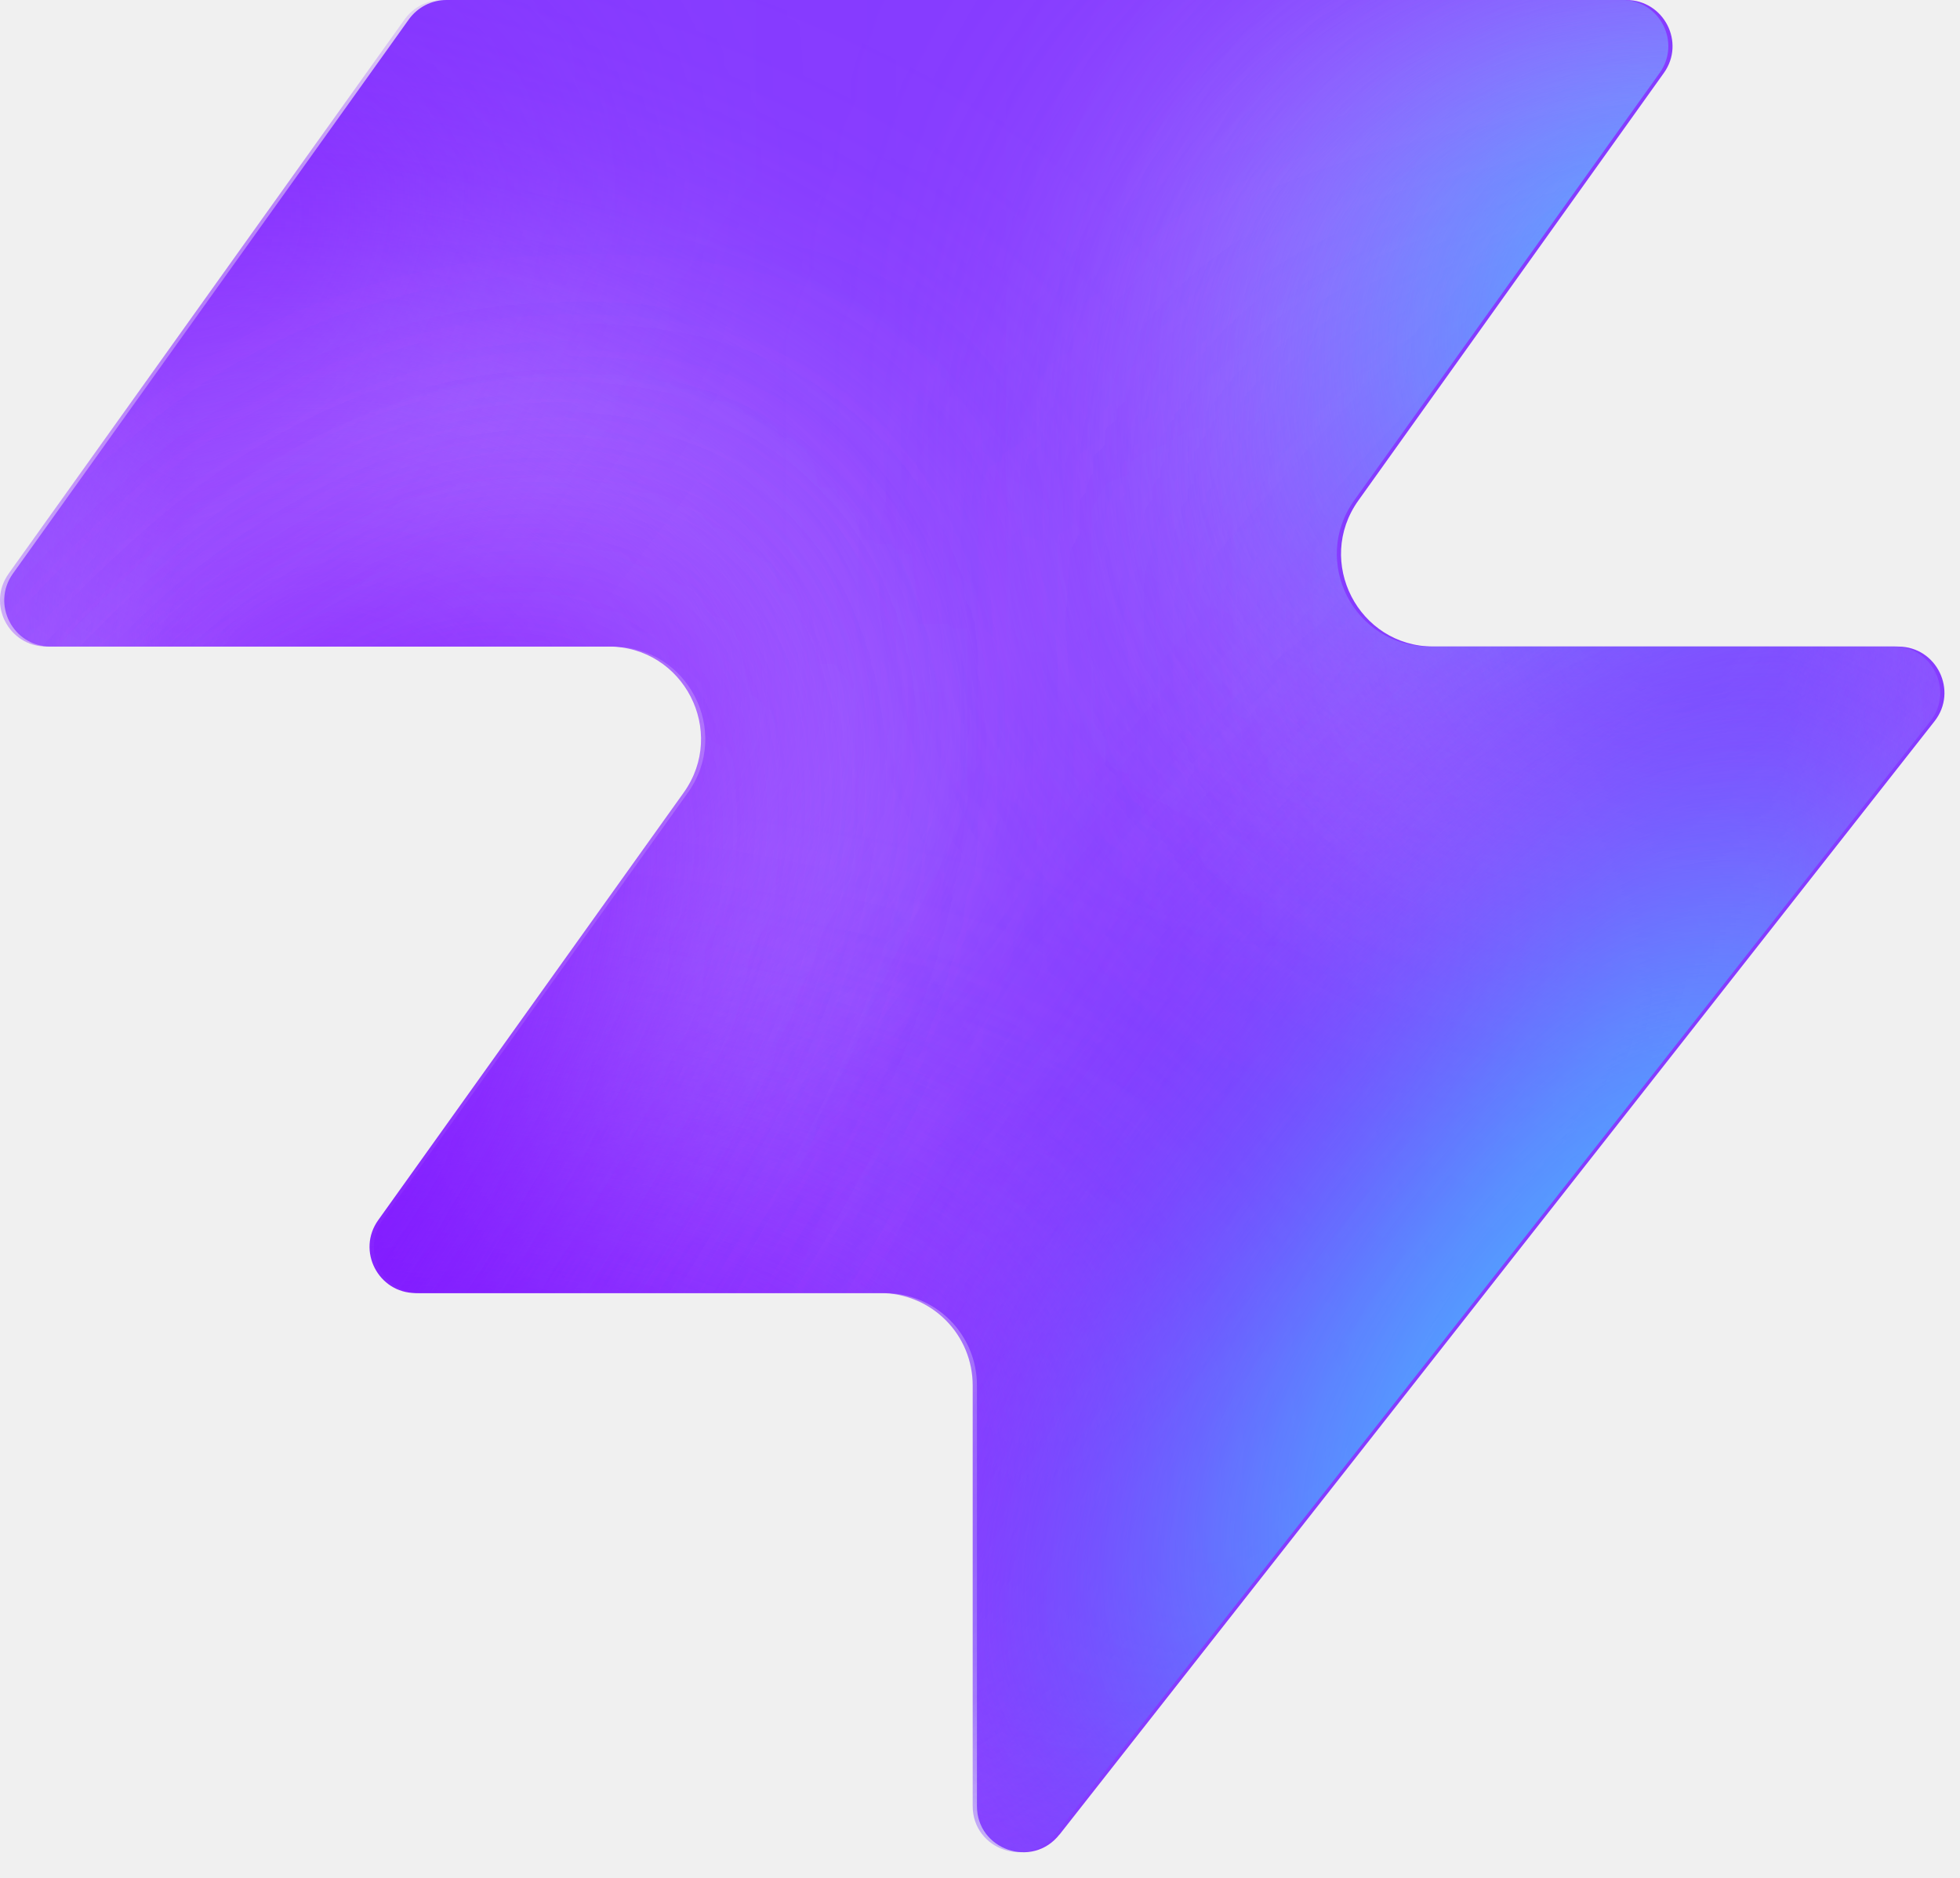
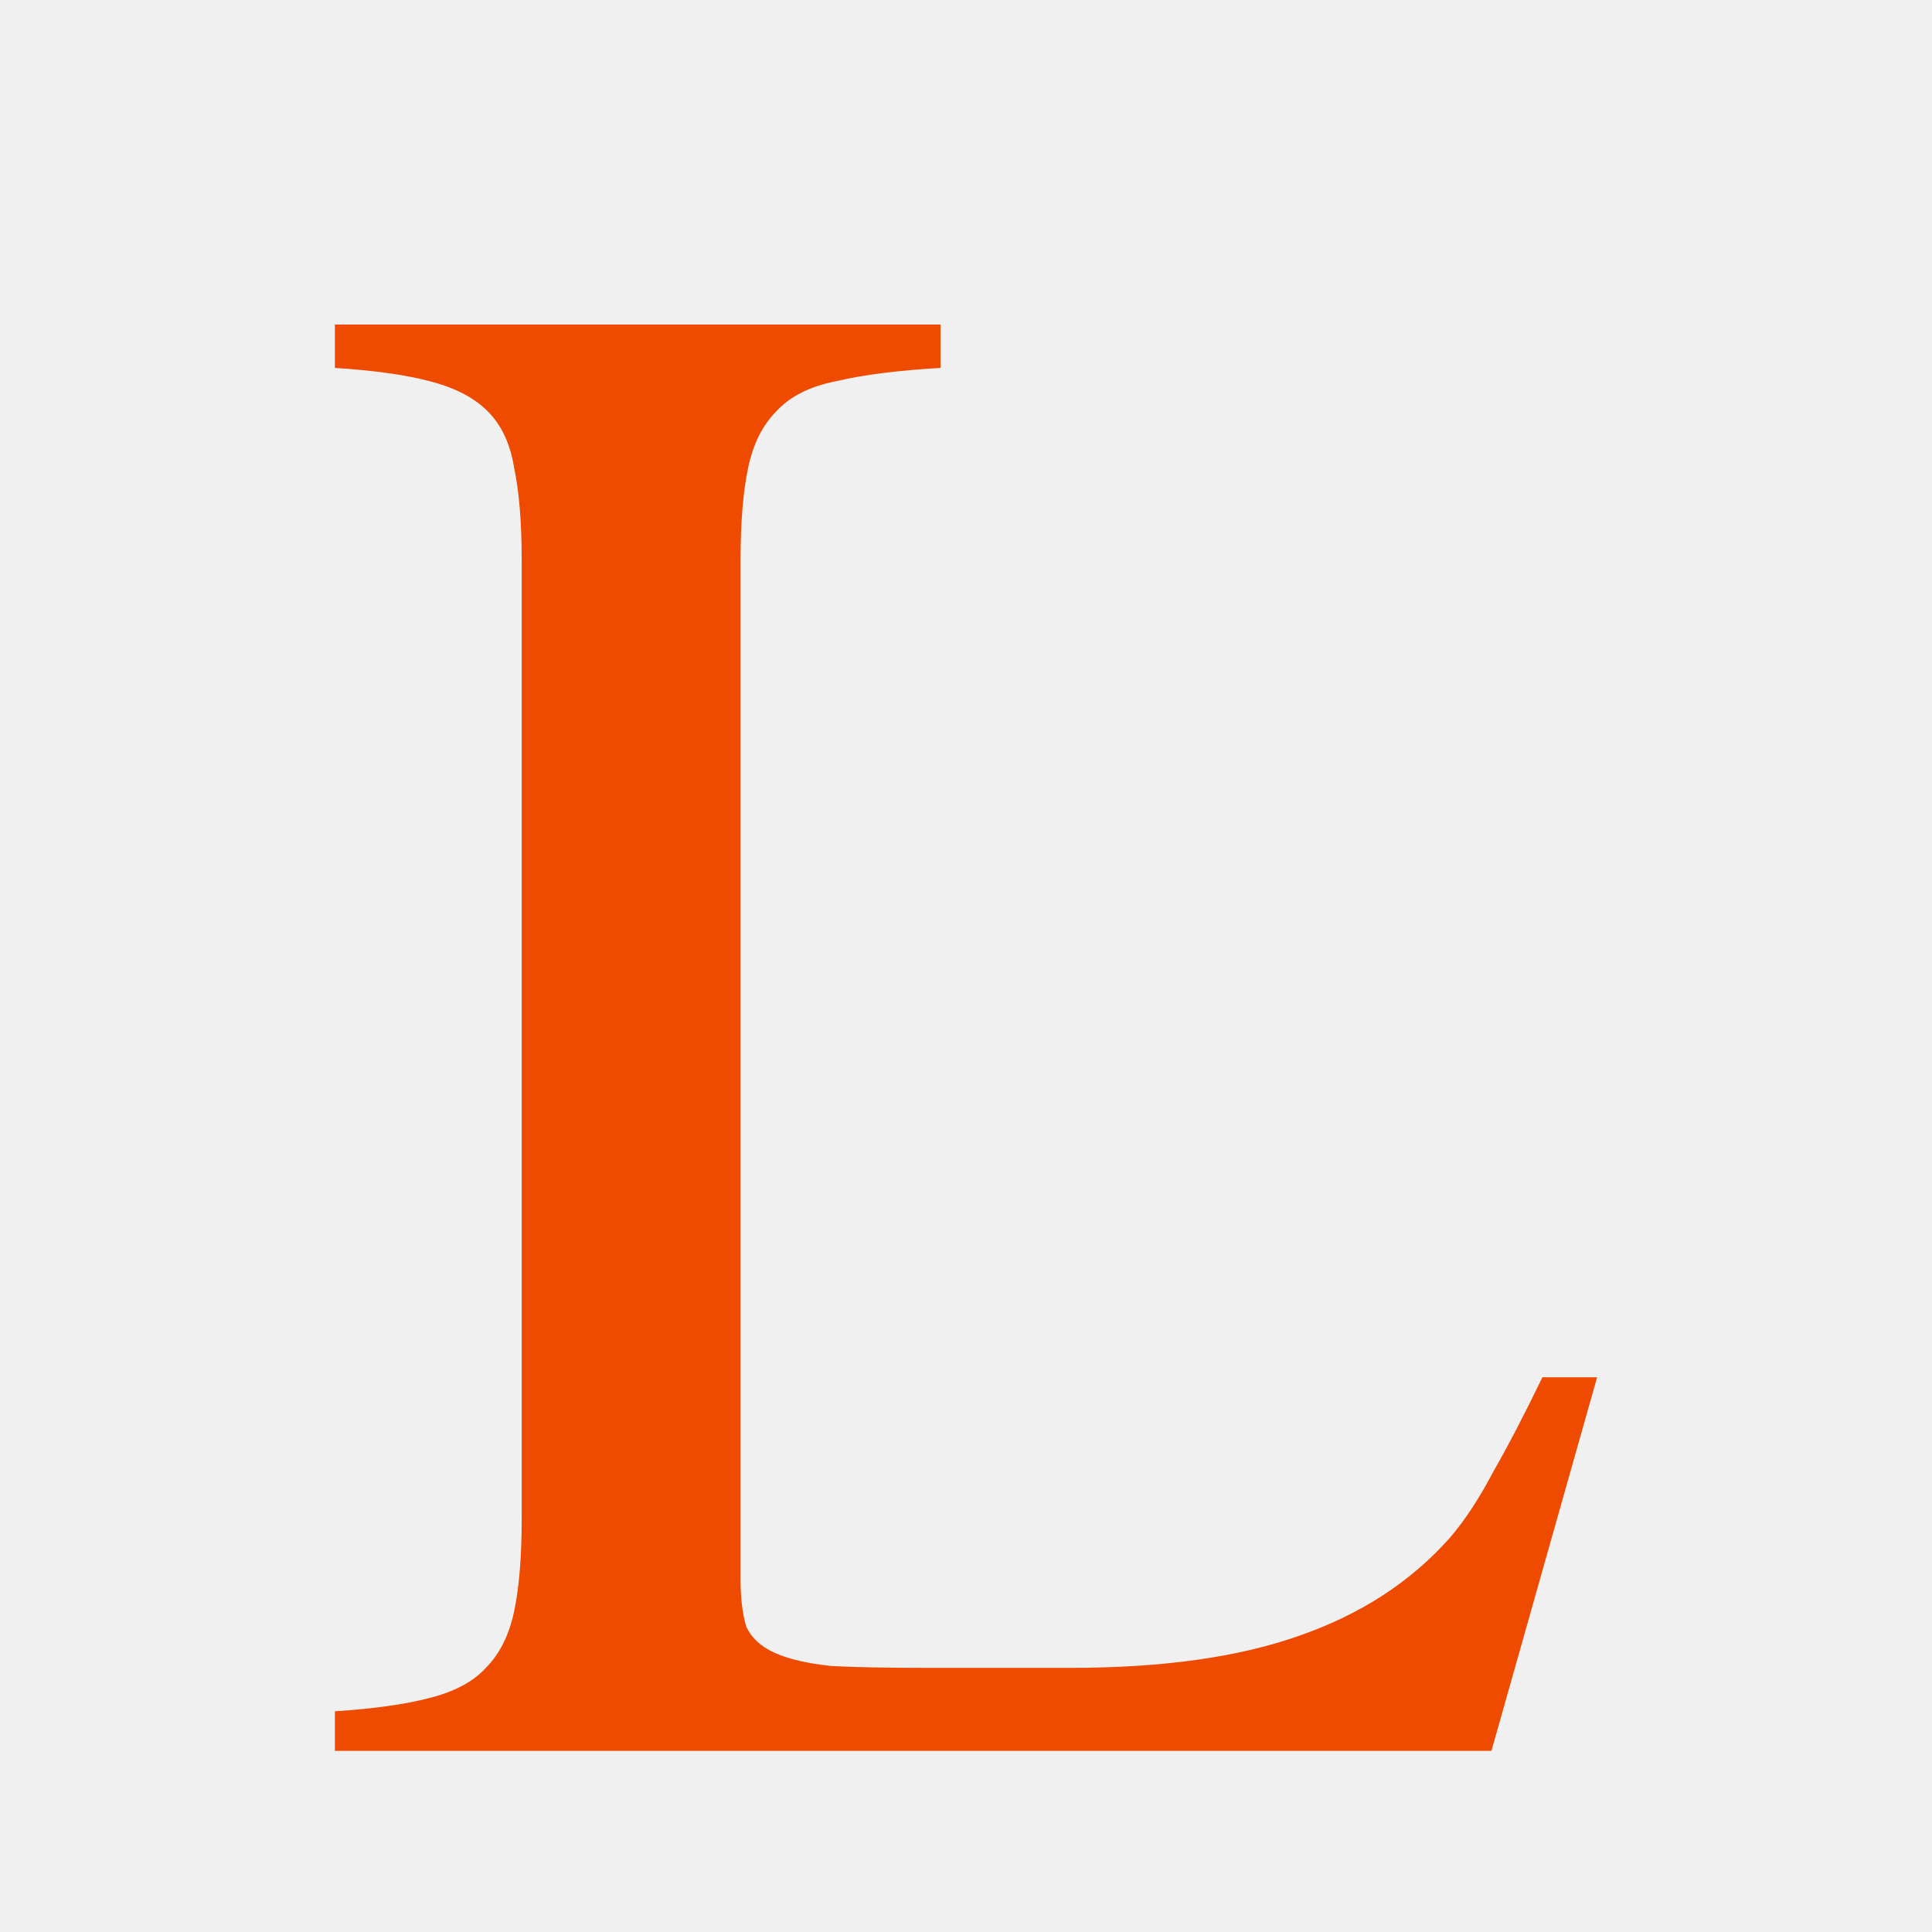
- <svg xmlns="http://www.w3.org/2000/svg" width="48" height="46" fill="none" viewBox="0 0 48 46">
-   <path fill="#863bff" d="M25.946 44.938c-.664.845-2.021.375-2.021-.698V33.937a2.26 2.26 0 0 0-2.262-2.262H10.287c-.92 0-1.456-1.04-.92-1.788l7.48-10.471c1.07-1.497 0-3.578-1.842-3.578H1.237c-.92 0-1.456-1.04-.92-1.788L10.013.474c.214-.297.556-.474.92-.474h28.894c.92 0 1.456 1.04.92 1.788l-7.48 10.471c-1.07 1.498 0 3.579 1.842 3.579h11.377c.943 0 1.473 1.088.89 1.83L25.947 44.94z" style="fill:#863bff;fill:color(display-p3 .525 .23 1);fill-opacity:1" />
-   <mask id="a" width="48" height="46" x="0" y="0" maskUnits="userSpaceOnUse" style="mask-type:alpha">
-     <path fill="#000" d="M25.842 44.938c-.664.844-2.021.375-2.021-.698V33.937a2.26 2.26 0 0 0-2.262-2.262H10.183c-.92 0-1.456-1.04-.92-1.788l7.48-10.471c1.07-1.498 0-3.579-1.842-3.579H1.133c-.92 0-1.456-1.04-.92-1.787L9.91.473c.214-.297.556-.474.92-.474h28.894c.92 0 1.456 1.04.92 1.788l-7.48 10.471c-1.07 1.498 0 3.578 1.842 3.578h11.377c.943 0 1.473 1.088.89 1.832L25.843 44.94z" style="fill:#000;fill-opacity:1" />
-   </mask>
-   <g mask="url(#a)">
-     <g filter="url(#b)">
-       <ellipse cx="5.508" cy="14.704" fill="#ede6ff" rx="5.508" ry="14.704" style="fill:#ede6ff;fill:color(display-p3 .927 .903 1);fill-opacity:1" transform="matrix(.00324 1 1 -.00324 -4.47 31.516)" />
-     </g>
-     <g filter="url(#c)">
-       <ellipse cx="10.399" cy="29.851" fill="#ede6ff" rx="10.399" ry="29.851" style="fill:#ede6ff;fill:color(display-p3 .927 .903 1);fill-opacity:1" transform="matrix(.00324 1 1 -.00324 -39.328 7.883)" />
-     </g>
-     <g filter="url(#d)">
-       <ellipse cx="5.508" cy="30.487" fill="#7e14ff" rx="5.508" ry="30.487" style="fill:#7e14ff;fill:color(display-p3 .492 .077 1);fill-opacity:1" transform="rotate(89.814 -25.913 -14.639)scale(1 -1)" />
-     </g>
-     <g filter="url(#e)">
-       <ellipse cx="5.508" cy="30.599" fill="#7e14ff" rx="5.508" ry="30.599" style="fill:#7e14ff;fill:color(display-p3 .492 .077 1);fill-opacity:1" transform="rotate(89.814 -32.644 -3.334)scale(1 -1)" />
-     </g>
-     <g filter="url(#f)">
-       <ellipse cx="5.508" cy="30.599" fill="#7e14ff" rx="5.508" ry="30.599" style="fill:#7e14ff;fill:color(display-p3 .492 .077 1);fill-opacity:1" transform="matrix(.00324 1 1 -.00324 -34.34 30.47)" />
-     </g>
-     <g filter="url(#g)">
-       <ellipse cx="14.072" cy="22.078" fill="#ede6ff" rx="14.072" ry="22.078" style="fill:#ede6ff;fill:color(display-p3 .927 .903 1);fill-opacity:1" transform="rotate(93.35 24.506 48.493)scale(-1 1)" />
-     </g>
-     <g filter="url(#h)">
-       <ellipse cx="3.47" cy="21.501" fill="#7e14ff" rx="3.47" ry="21.501" style="fill:#7e14ff;fill:color(display-p3 .492 .077 1);fill-opacity:1" transform="rotate(89.009 28.708 47.59)scale(-1 1)" />
-     </g>
-     <g filter="url(#i)">
-       <ellipse cx="3.47" cy="21.501" fill="#7e14ff" rx="3.47" ry="21.501" style="fill:#7e14ff;fill:color(display-p3 .492 .077 1);fill-opacity:1" transform="rotate(89.009 28.708 47.59)scale(-1 1)" />
-     </g>
-     <g filter="url(#j)">
-       <ellipse cx=".387" cy="8.972" fill="#7e14ff" rx="4.407" ry="29.108" style="fill:#7e14ff;fill:color(display-p3 .492 .077 1);fill-opacity:1" transform="rotate(39.51 .387 8.972)" />
-     </g>
-     <g filter="url(#k)">
-       <ellipse cx="47.523" cy="-6.092" fill="#7e14ff" rx="4.407" ry="29.108" style="fill:#7e14ff;fill:color(display-p3 .492 .077 1);fill-opacity:1" transform="rotate(37.892 47.523 -6.092)" />
-     </g>
-     <g filter="url(#l)">
-       <ellipse cx="41.412" cy="6.333" fill="#47bfff" rx="5.971" ry="9.665" style="fill:#47bfff;fill:color(display-p3 .28 .748 1);fill-opacity:1" transform="rotate(37.892 41.412 6.333)" />
-     </g>
-     <g filter="url(#m)">
-       <ellipse cx="-1.879" cy="38.332" fill="#7e14ff" rx="4.407" ry="29.108" style="fill:#7e14ff;fill:color(display-p3 .492 .077 1);fill-opacity:1" transform="rotate(37.892 -1.88 38.332)" />
-     </g>
-     <g filter="url(#n)">
-       <ellipse cx="-1.879" cy="38.332" fill="#7e14ff" rx="4.407" ry="29.108" style="fill:#7e14ff;fill:color(display-p3 .492 .077 1);fill-opacity:1" transform="rotate(37.892 -1.88 38.332)" />
-     </g>
-     <g filter="url(#o)">
-       <ellipse cx="35.651" cy="29.907" fill="#7e14ff" rx="4.407" ry="29.108" style="fill:#7e14ff;fill:color(display-p3 .492 .077 1);fill-opacity:1" transform="rotate(37.892 35.651 29.907)" />
-     </g>
-     <g filter="url(#p)">
-       <ellipse cx="38.418" cy="32.4" fill="#47bfff" rx="5.971" ry="15.297" style="fill:#47bfff;fill:color(display-p3 .28 .748 1);fill-opacity:1" transform="rotate(37.892 38.418 32.4)" />
-     </g>
+ <svg xmlns="http://www.w3.org/2000/svg" width="32" height="32" viewBox="0 0 32 32" fill="none">
+   <g clip-path="url(#clip0_928_6697)">
+     <path d="M26.453 22.812L24.703 29H5.547V28.344C6.193 28.302 6.714 28.229 7.109 28.125C7.526 28.021 7.839 27.854 8.047 27.625C8.276 27.396 8.432 27.083 8.516 26.688C8.599 26.292 8.641 25.781 8.641 25.156V9.281C8.641 8.656 8.599 8.146 8.516 7.75C8.453 7.354 8.307 7.042 8.078 6.812C7.849 6.583 7.526 6.417 7.109 6.312C6.714 6.208 6.193 6.135 5.547 6.094V5.375H15.578V6.094C14.87 6.135 14.297 6.208 13.859 6.312C13.422 6.396 13.088 6.562 12.859 6.812C12.63 7.042 12.474 7.354 12.391 7.75C12.307 8.146 12.266 8.656 12.266 9.281V26.156C12.266 26.469 12.297 26.729 12.359 26.938C12.443 27.125 12.599 27.271 12.828 27.375C13.057 27.479 13.37 27.552 13.766 27.594C14.162 27.615 14.693 27.625 15.359 27.625H17.734C19.255 27.625 20.516 27.448 21.516 27.094C22.537 26.74 23.37 26.198 24.016 25.469C24.266 25.177 24.505 24.812 24.734 24.375C24.984 23.938 25.255 23.417 25.547 22.812H26.453Z" fill="#EE4B00" />
  </g>
  <defs>
-     <filter id="b" width="60.045" height="41.654" x="-19.77" y="16.149" color-interpolation-filters="sRGB" filterUnits="userSpaceOnUse">
-       <feFlood flood-opacity="0" result="BackgroundImageFix" />
-       <feBlend in="SourceGraphic" in2="BackgroundImageFix" result="shape" />
-       <feGaussianBlur result="effect1_foregroundBlur_2002_17158" stdDeviation="7.659" />
-     </filter>
-     <filter id="c" width="90.34" height="51.437" x="-54.613" y="-7.533" color-interpolation-filters="sRGB" filterUnits="userSpaceOnUse">
-       <feFlood flood-opacity="0" result="BackgroundImageFix" />
-       <feBlend in="SourceGraphic" in2="BackgroundImageFix" result="shape" />
-       <feGaussianBlur result="effect1_foregroundBlur_2002_17158" stdDeviation="7.659" />
-     </filter>
-     <filter id="d" width="79.355" height="29.4" x="-49.64" y="2.03" color-interpolation-filters="sRGB" filterUnits="userSpaceOnUse">
-       <feFlood flood-opacity="0" result="BackgroundImageFix" />
-       <feBlend in="SourceGraphic" in2="BackgroundImageFix" result="shape" />
-       <feGaussianBlur result="effect1_foregroundBlur_2002_17158" stdDeviation="4.596" />
-     </filter>
-     <filter id="e" width="79.579" height="29.4" x="-45.045" y="20.029" color-interpolation-filters="sRGB" filterUnits="userSpaceOnUse">
-       <feFlood flood-opacity="0" result="BackgroundImageFix" />
-       <feBlend in="SourceGraphic" in2="BackgroundImageFix" result="shape" />
-       <feGaussianBlur result="effect1_foregroundBlur_2002_17158" stdDeviation="4.596" />
-     </filter>
-     <filter id="f" width="79.579" height="29.4" x="-43.513" y="21.178" color-interpolation-filters="sRGB" filterUnits="userSpaceOnUse">
-       <feFlood flood-opacity="0" result="BackgroundImageFix" />
-       <feBlend in="SourceGraphic" in2="BackgroundImageFix" result="shape" />
-       <feGaussianBlur result="effect1_foregroundBlur_2002_17158" stdDeviation="4.596" />
-     </filter>
-     <filter id="g" width="74.749" height="58.852" x="15.756" y="-17.901" color-interpolation-filters="sRGB" filterUnits="userSpaceOnUse">
-       <feFlood flood-opacity="0" result="BackgroundImageFix" />
-       <feBlend in="SourceGraphic" in2="BackgroundImageFix" result="shape" />
-       <feGaussianBlur result="effect1_foregroundBlur_2002_17158" stdDeviation="7.659" />
-     </filter>
-     <filter id="h" width="61.377" height="25.362" x="23.548" y="2.284" color-interpolation-filters="sRGB" filterUnits="userSpaceOnUse">
-       <feFlood flood-opacity="0" result="BackgroundImageFix" />
-       <feBlend in="SourceGraphic" in2="BackgroundImageFix" result="shape" />
-       <feGaussianBlur result="effect1_foregroundBlur_2002_17158" stdDeviation="4.596" />
-     </filter>
-     <filter id="i" width="61.377" height="25.362" x="23.548" y="2.284" color-interpolation-filters="sRGB" filterUnits="userSpaceOnUse">
-       <feFlood flood-opacity="0" result="BackgroundImageFix" />
-       <feBlend in="SourceGraphic" in2="BackgroundImageFix" result="shape" />
-       <feGaussianBlur result="effect1_foregroundBlur_2002_17158" stdDeviation="4.596" />
-     </filter>
-     <filter id="j" width="56.045" height="63.649" x="-27.636" y="-22.853" color-interpolation-filters="sRGB" filterUnits="userSpaceOnUse">
-       <feFlood flood-opacity="0" result="BackgroundImageFix" />
-       <feBlend in="SourceGraphic" in2="BackgroundImageFix" result="shape" />
-       <feGaussianBlur result="effect1_foregroundBlur_2002_17158" stdDeviation="4.596" />
-     </filter>
-     <filter id="k" width="54.814" height="64.646" x="20.116" y="-38.415" color-interpolation-filters="sRGB" filterUnits="userSpaceOnUse">
-       <feFlood flood-opacity="0" result="BackgroundImageFix" />
-       <feBlend in="SourceGraphic" in2="BackgroundImageFix" result="shape" />
-       <feGaussianBlur result="effect1_foregroundBlur_2002_17158" stdDeviation="4.596" />
-     </filter>
-     <filter id="l" width="33.541" height="35.313" x="24.641" y="-11.323" color-interpolation-filters="sRGB" filterUnits="userSpaceOnUse">
-       <feFlood flood-opacity="0" result="BackgroundImageFix" />
-       <feBlend in="SourceGraphic" in2="BackgroundImageFix" result="shape" />
-       <feGaussianBlur result="effect1_foregroundBlur_2002_17158" stdDeviation="4.596" />
-     </filter>
-     <filter id="m" width="54.814" height="64.646" x="-29.286" y="6.009" color-interpolation-filters="sRGB" filterUnits="userSpaceOnUse">
-       <feFlood flood-opacity="0" result="BackgroundImageFix" />
-       <feBlend in="SourceGraphic" in2="BackgroundImageFix" result="shape" />
-       <feGaussianBlur result="effect1_foregroundBlur_2002_17158" stdDeviation="4.596" />
-     </filter>
-     <filter id="n" width="54.814" height="64.646" x="-29.286" y="6.009" color-interpolation-filters="sRGB" filterUnits="userSpaceOnUse">
-       <feFlood flood-opacity="0" result="BackgroundImageFix" />
-       <feBlend in="SourceGraphic" in2="BackgroundImageFix" result="shape" />
-       <feGaussianBlur result="effect1_foregroundBlur_2002_17158" stdDeviation="4.596" />
-     </filter>
-     <filter id="o" width="54.814" height="64.646" x="8.244" y="-2.416" color-interpolation-filters="sRGB" filterUnits="userSpaceOnUse">
-       <feFlood flood-opacity="0" result="BackgroundImageFix" />
-       <feBlend in="SourceGraphic" in2="BackgroundImageFix" result="shape" />
-       <feGaussianBlur result="effect1_foregroundBlur_2002_17158" stdDeviation="4.596" />
-     </filter>
-     <filter id="p" width="39.409" height="43.623" x="18.713" y="10.588" color-interpolation-filters="sRGB" filterUnits="userSpaceOnUse">
-       <feFlood flood-opacity="0" result="BackgroundImageFix" />
-       <feBlend in="SourceGraphic" in2="BackgroundImageFix" result="shape" />
-       <feGaussianBlur result="effect1_foregroundBlur_2002_17158" stdDeviation="4.596" />
-     </filter>
+     <clipPath id="clip0_928_6697">
+       <rect width="32" height="32" fill="white" />
+     </clipPath>
  </defs>
</svg>
